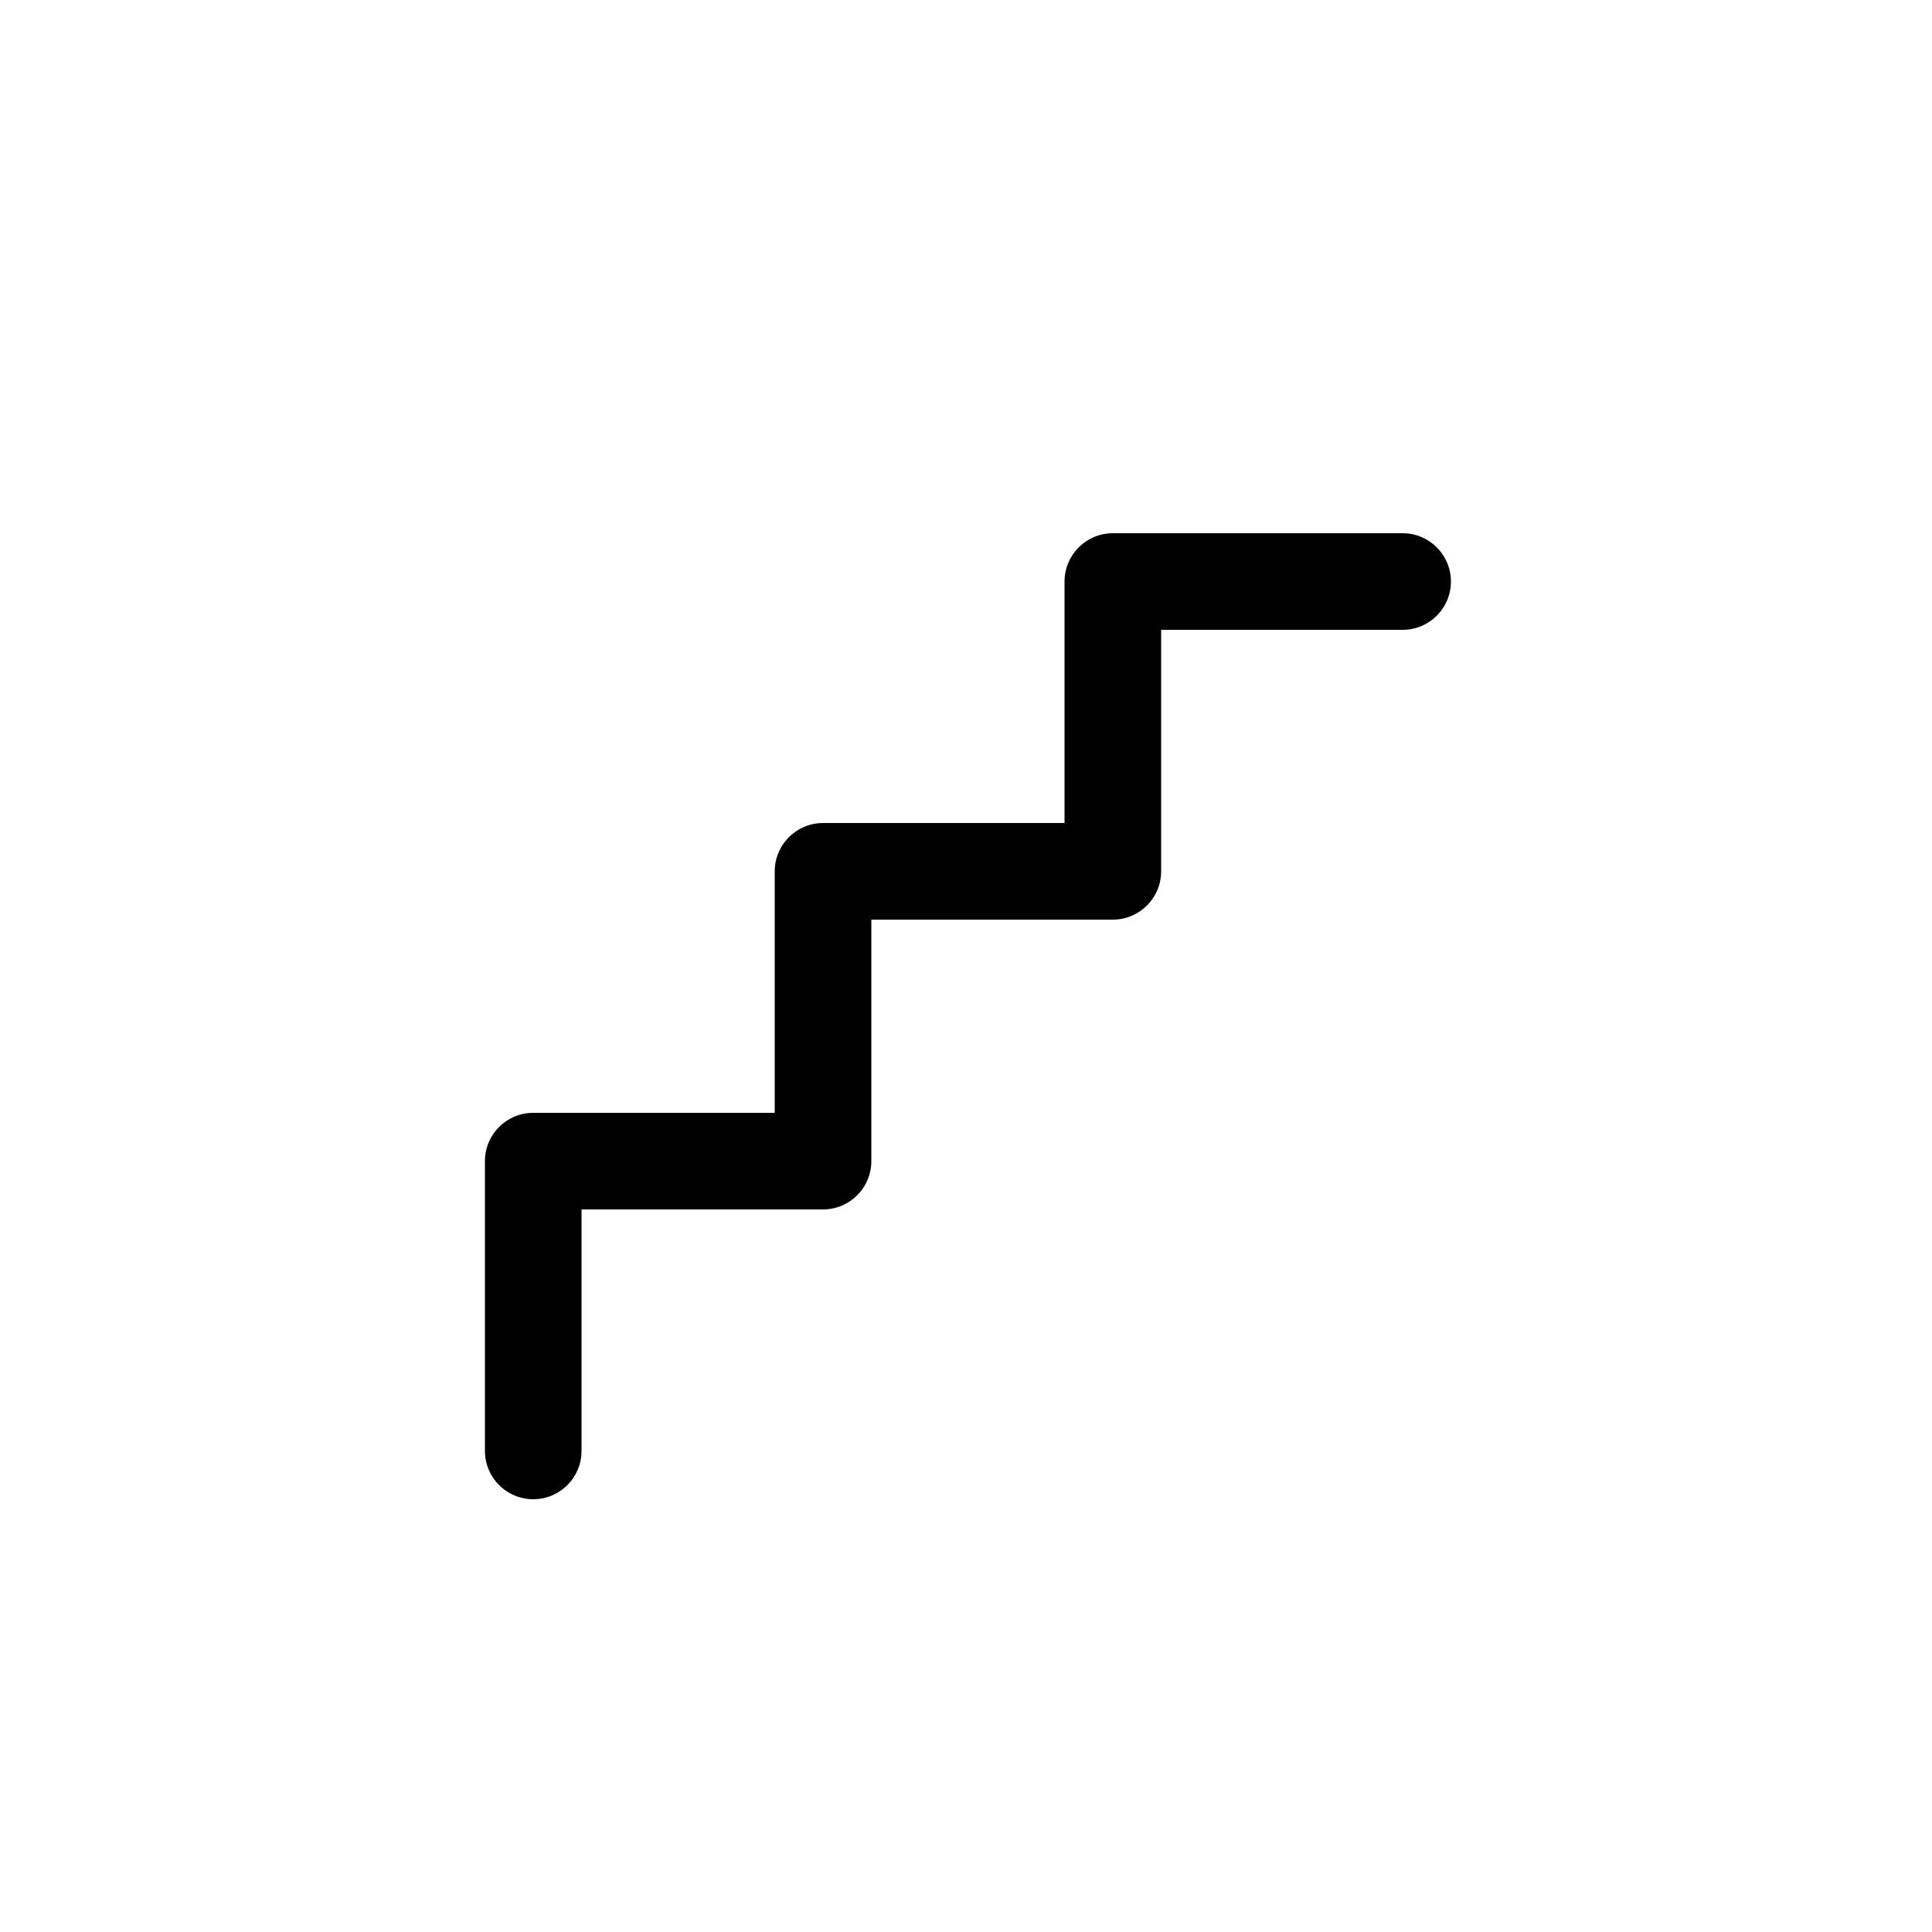
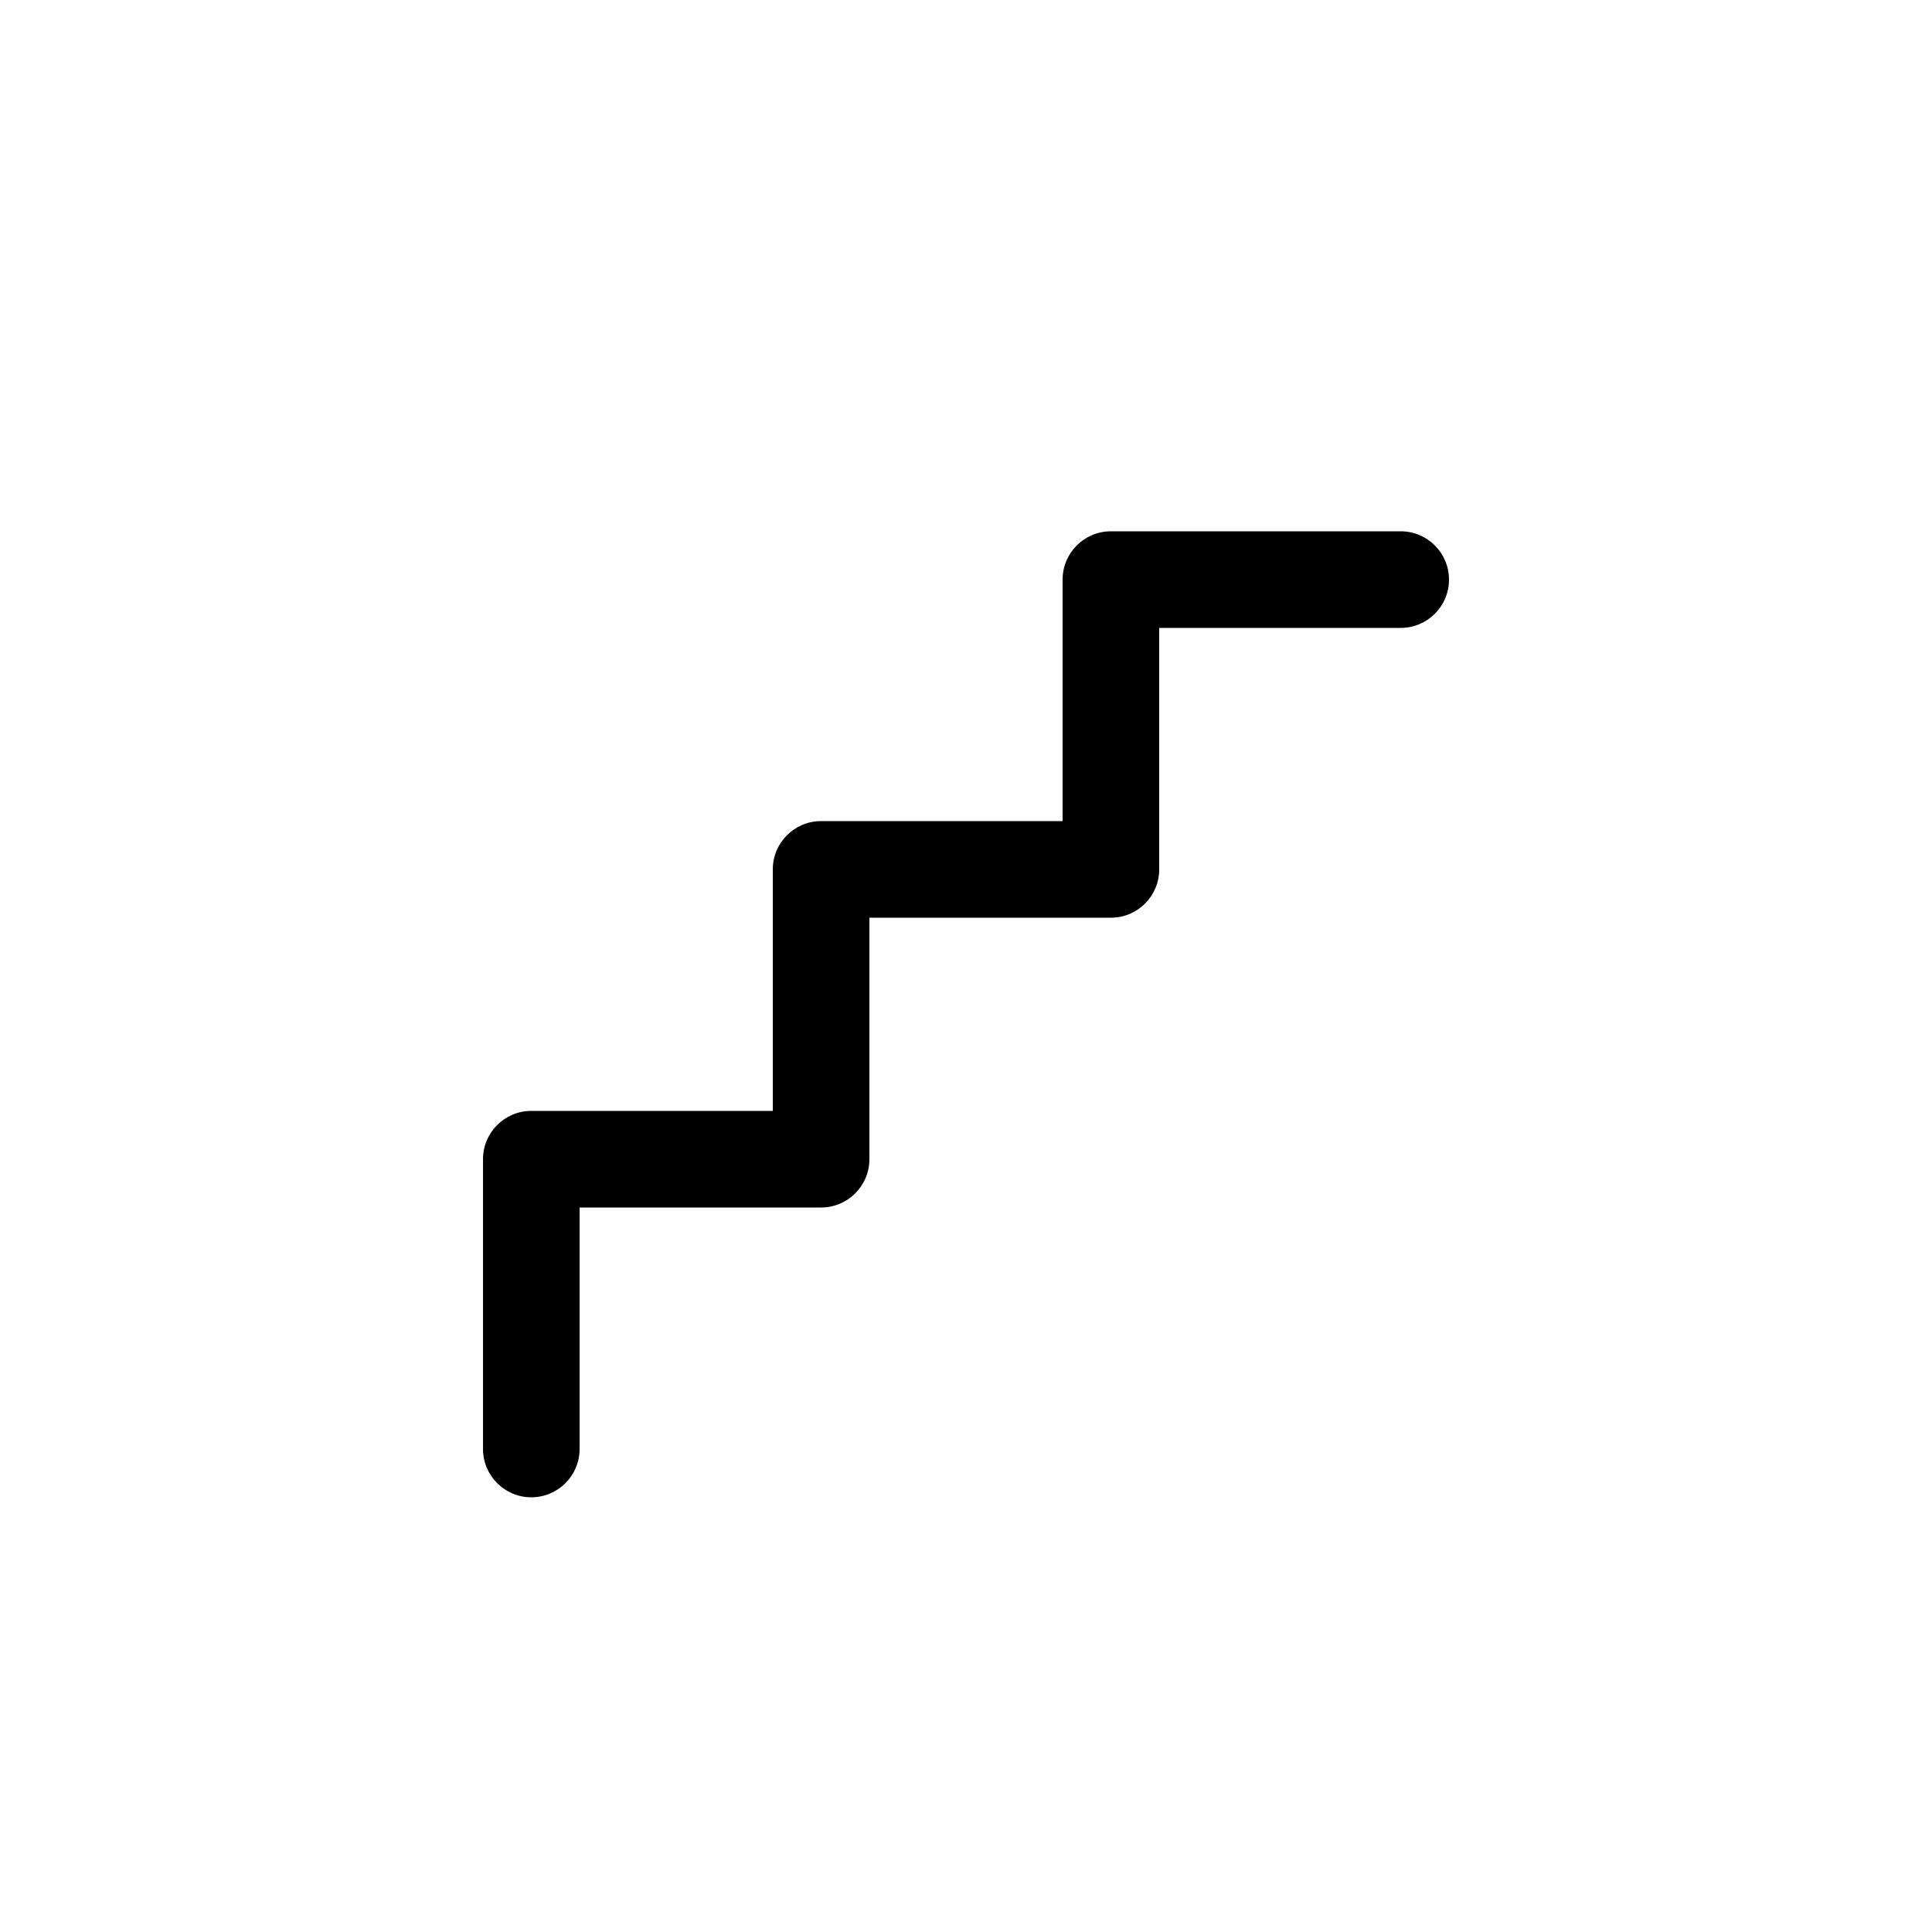
<svg xmlns="http://www.w3.org/2000/svg" viewBox="0 0 500 500">
  <g id="base">
-     <path d="M138,388C131.096,388,125.5,382.403,125.5,375.5L125.5,300.5C125.5,293.597,131.096,288,138,288L200.5,288L200.5,225.5C200.5,218.597,206.096,213,213,213L275.5,213L275.5,150.5C275.5,143.597,281.096,138,288,138L363,138C369.904,138,375.5,143.597,375.5,150.5C375.5,157.403,369.904,163,363,163L300.5,163L300.5,225.5C300.5,232.403,294.904,238,288,238L225.5,238L225.5,300.5C225.5,307.403,219.904,313,213,313L150.5,313L150.5,375.5C150.5,382.403,144.904,388,138,388Z" />
+     <path d="M137.5,387.5C130.596,387.5,125,381.903,125,375L125,300C125,293.097,130.596,287.5,137.5,287.5L200,287.5L200,225C200,218.097,205.596,212.5,212.5,212.5L275,212.5L275,150C275,143.097,280.596,137.5,287.5,137.5L362.5,137.5C369.404,137.5,375,143.097,375,150C375,156.903,369.404,162.5,362.5,162.5L300,162.5L300,225C300,231.903,294.404,237.5,287.5,237.5L225,237.5L225,300C225,306.903,219.404,312.5,212.5,312.5L150,312.5L150,375C150,381.903,144.404,387.5,137.5,387.5Z" />
  </g>
</svg>
